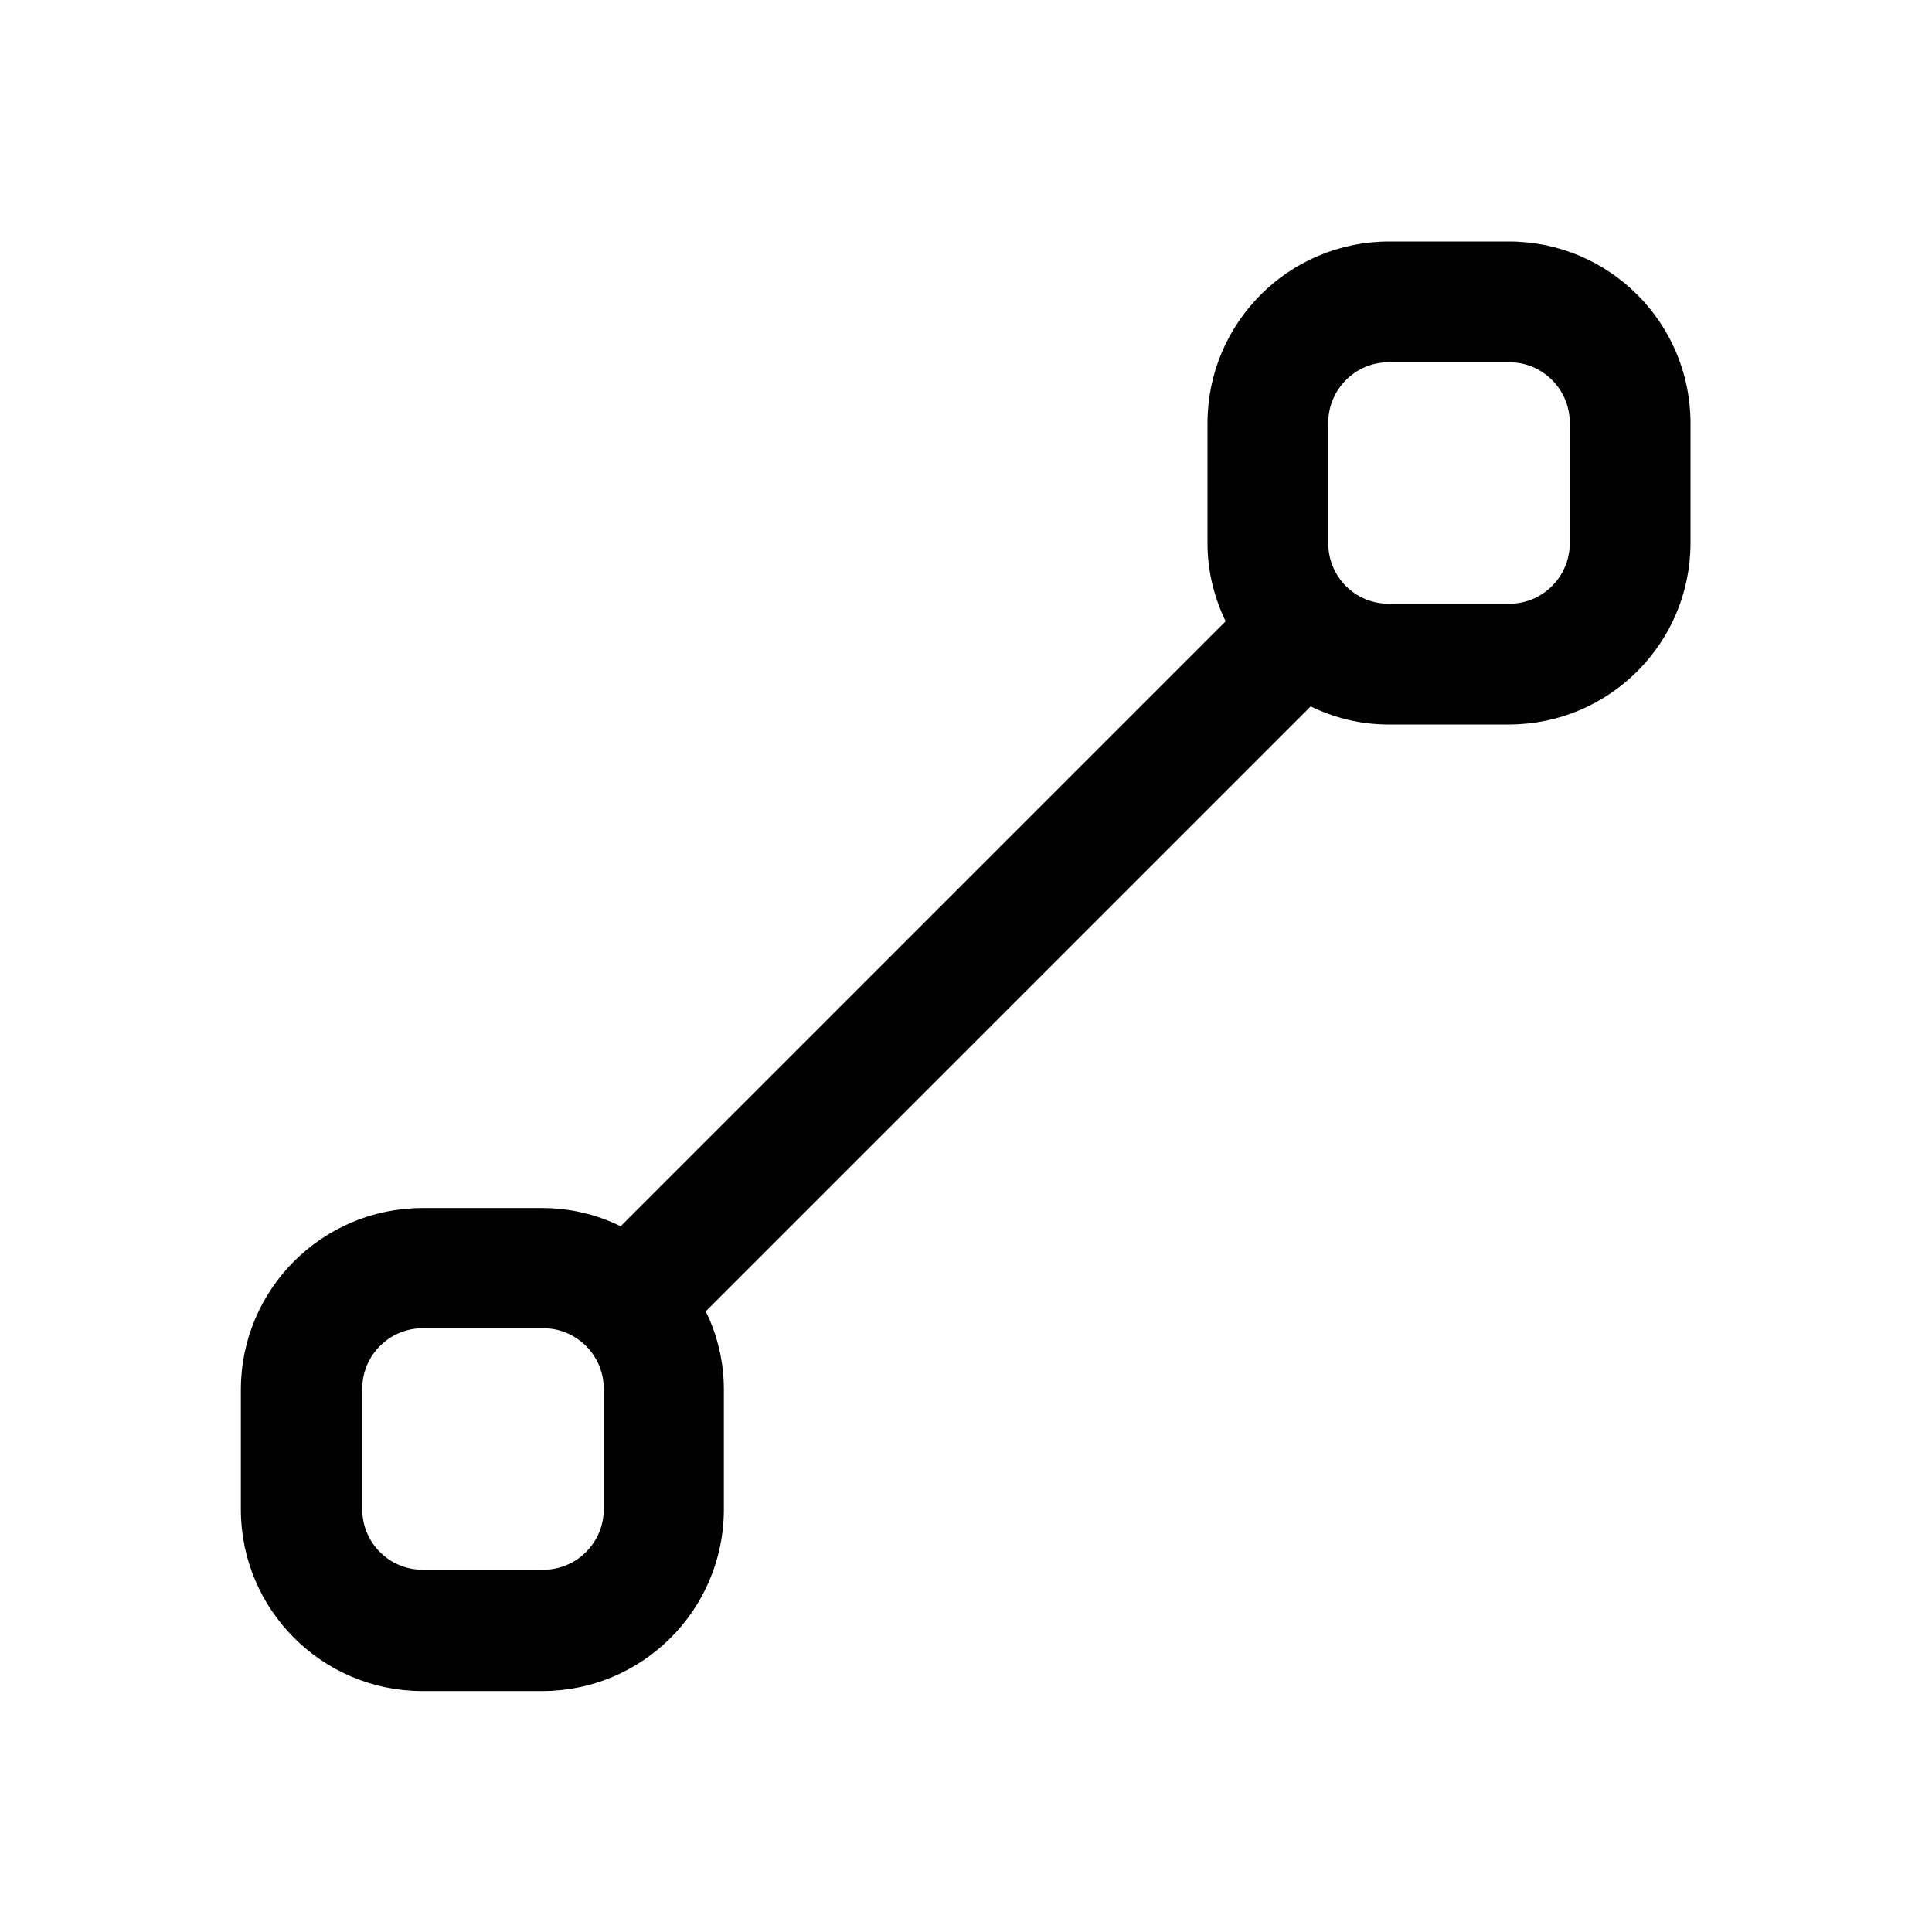
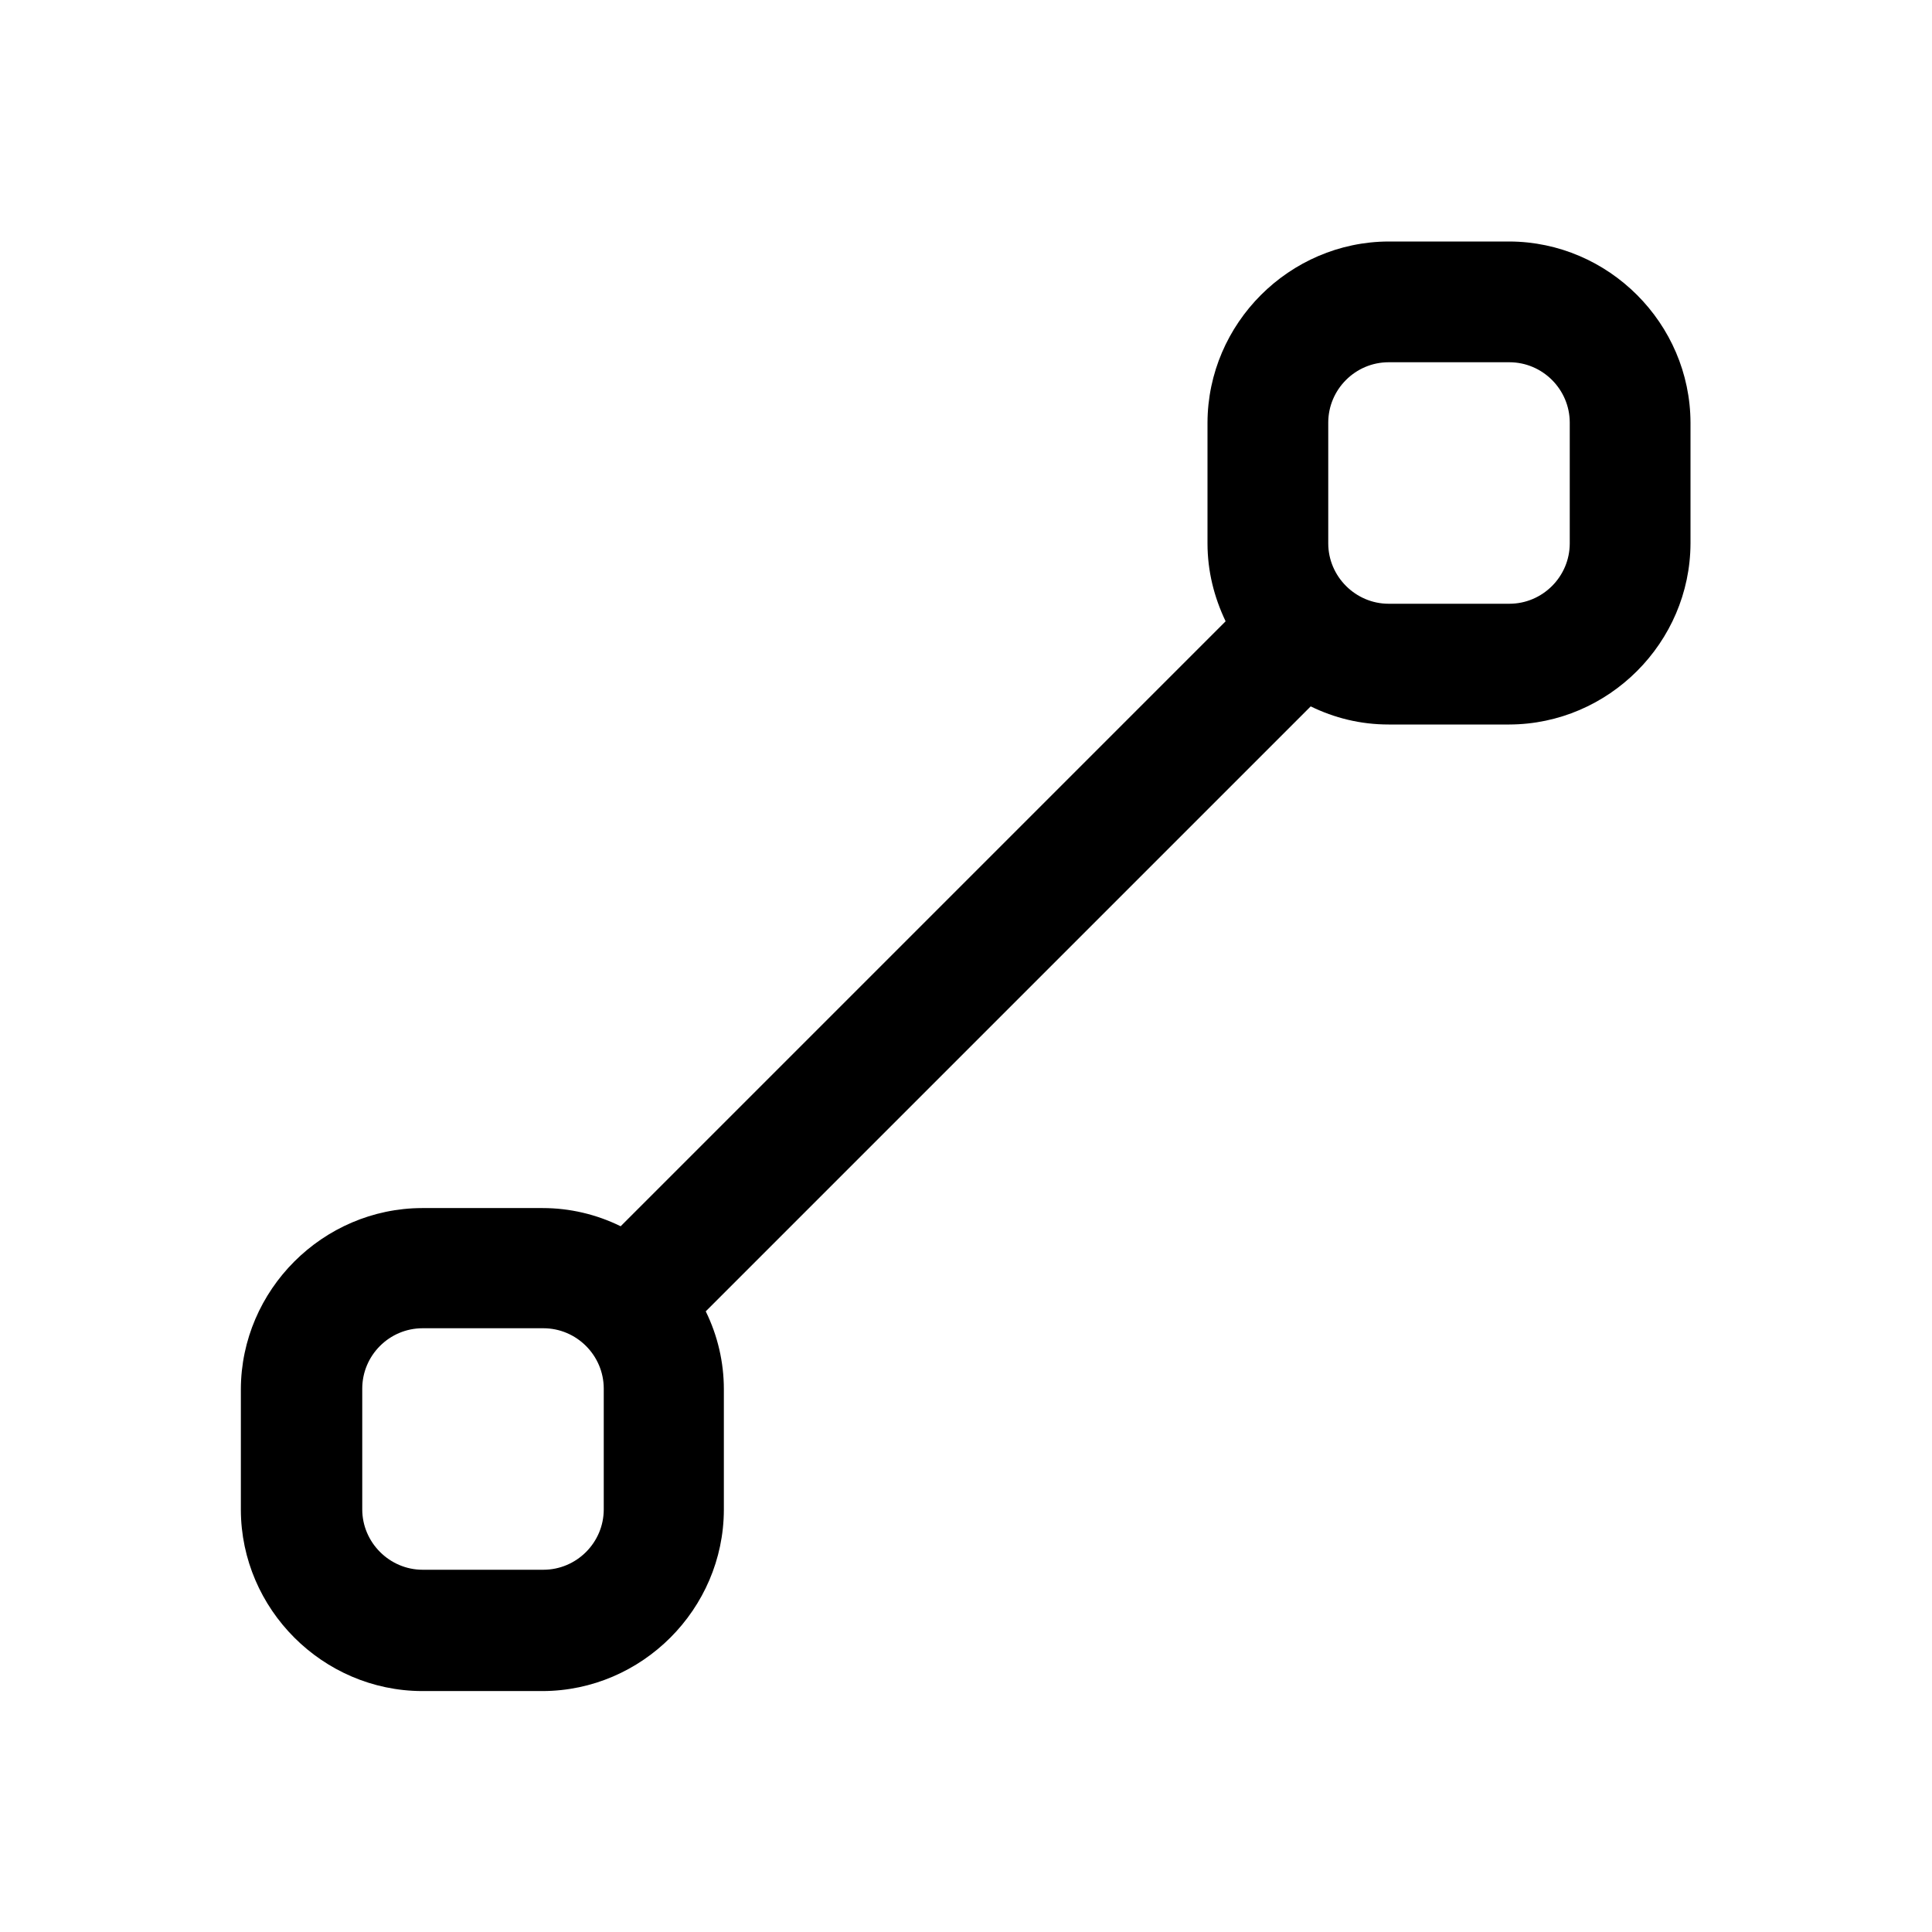
- <svg xmlns="http://www.w3.org/2000/svg" width="24" height="24">
-   <g clip-path="url(#a)">
-     <path d="M18.75 3h-1.5A2.257 2.257 0 0 0 15 5.25v1.5c0 .345.082.668.225.968L7.71 15.233a2.2 2.2 0 0 0-.968-.226h-1.5a2.257 2.257 0 0 0-2.25 2.25v1.5a2.257 2.257 0 0 0 2.25 2.25h1.5a2.257 2.257 0 0 0 2.25-2.25v-1.5a2.2 2.2 0 0 0-.225-.967l7.515-7.515c.293.143.616.225.968.225h1.5A2.257 2.257 0 0 0 21 6.75v-1.5A2.257 2.257 0 0 0 18.75 3M7.5 18.75c0 .413-.338.75-.75.75h-1.5a.75.75 0 0 1-.75-.75v-1.5c0-.413.337-.75.75-.75h1.5c.412 0 .75.337.75.75zm12-12c0 .412-.337.75-.75.75h-1.5a.75.75 0 0 1-.75-.75v-1.5c0-.412.337-.75.75-.75h1.5c.413 0 .75.338.75.75z" />
-   </g>
-   <defs>
-     <clipPath id="a">
-       <path d="M0 0h24v24H0z" />
-     </clipPath>
-   </defs>
+ <svg xmlns="http://www.w3.org/2000/svg" width="100%" height="100%" viewBox="0 0 24 24" version="1.1" xml:space="preserve" style="fill-rule:evenodd;clip-rule:evenodd;stroke-linejoin:round;stroke-miterlimit:2;">
+   <path d="M18.75,3L17.25,3C16.017,3.004 15.004,4.017 15,5.25L15,6.75C15,7.095 15.082,7.418 15.225,7.718L7.71,15.233C7.409,15.085 7.078,15.007 6.742,15.007L5.242,15.007C4.009,15.011 2.996,16.024 2.992,17.257L2.992,18.757C2.996,19.99 4.009,21.003 5.242,21.007L6.742,21.007C7.975,21.003 8.988,19.99 8.992,18.757L8.992,17.257C8.992,16.922 8.915,16.591 8.767,16.29L16.282,8.775C16.575,8.918 16.898,9 17.25,9L18.75,9C19.983,8.996 20.996,7.983 21,6.75L21,5.25C20.996,4.017 19.983,3.004 18.75,3M7.5,18.75C7.5,19.163 7.162,19.5 6.75,19.5L5.25,19.5C4.839,19.5 4.5,19.161 4.5,18.75L4.5,17.25C4.5,16.837 4.837,16.5 5.25,16.5L6.75,16.5C7.162,16.5 7.5,16.837 7.5,17.25L7.5,18.75ZM19.5,6.75C19.5,7.162 19.163,7.5 18.75,7.5L17.25,7.5C16.839,7.5 16.5,7.161 16.5,6.75L16.5,5.25C16.5,4.838 16.837,4.5 17.25,4.5L18.75,4.5C19.163,4.5 19.5,4.838 19.5,5.25L19.5,6.75Z" style="fill-rule:nonzero;" />
</svg>
